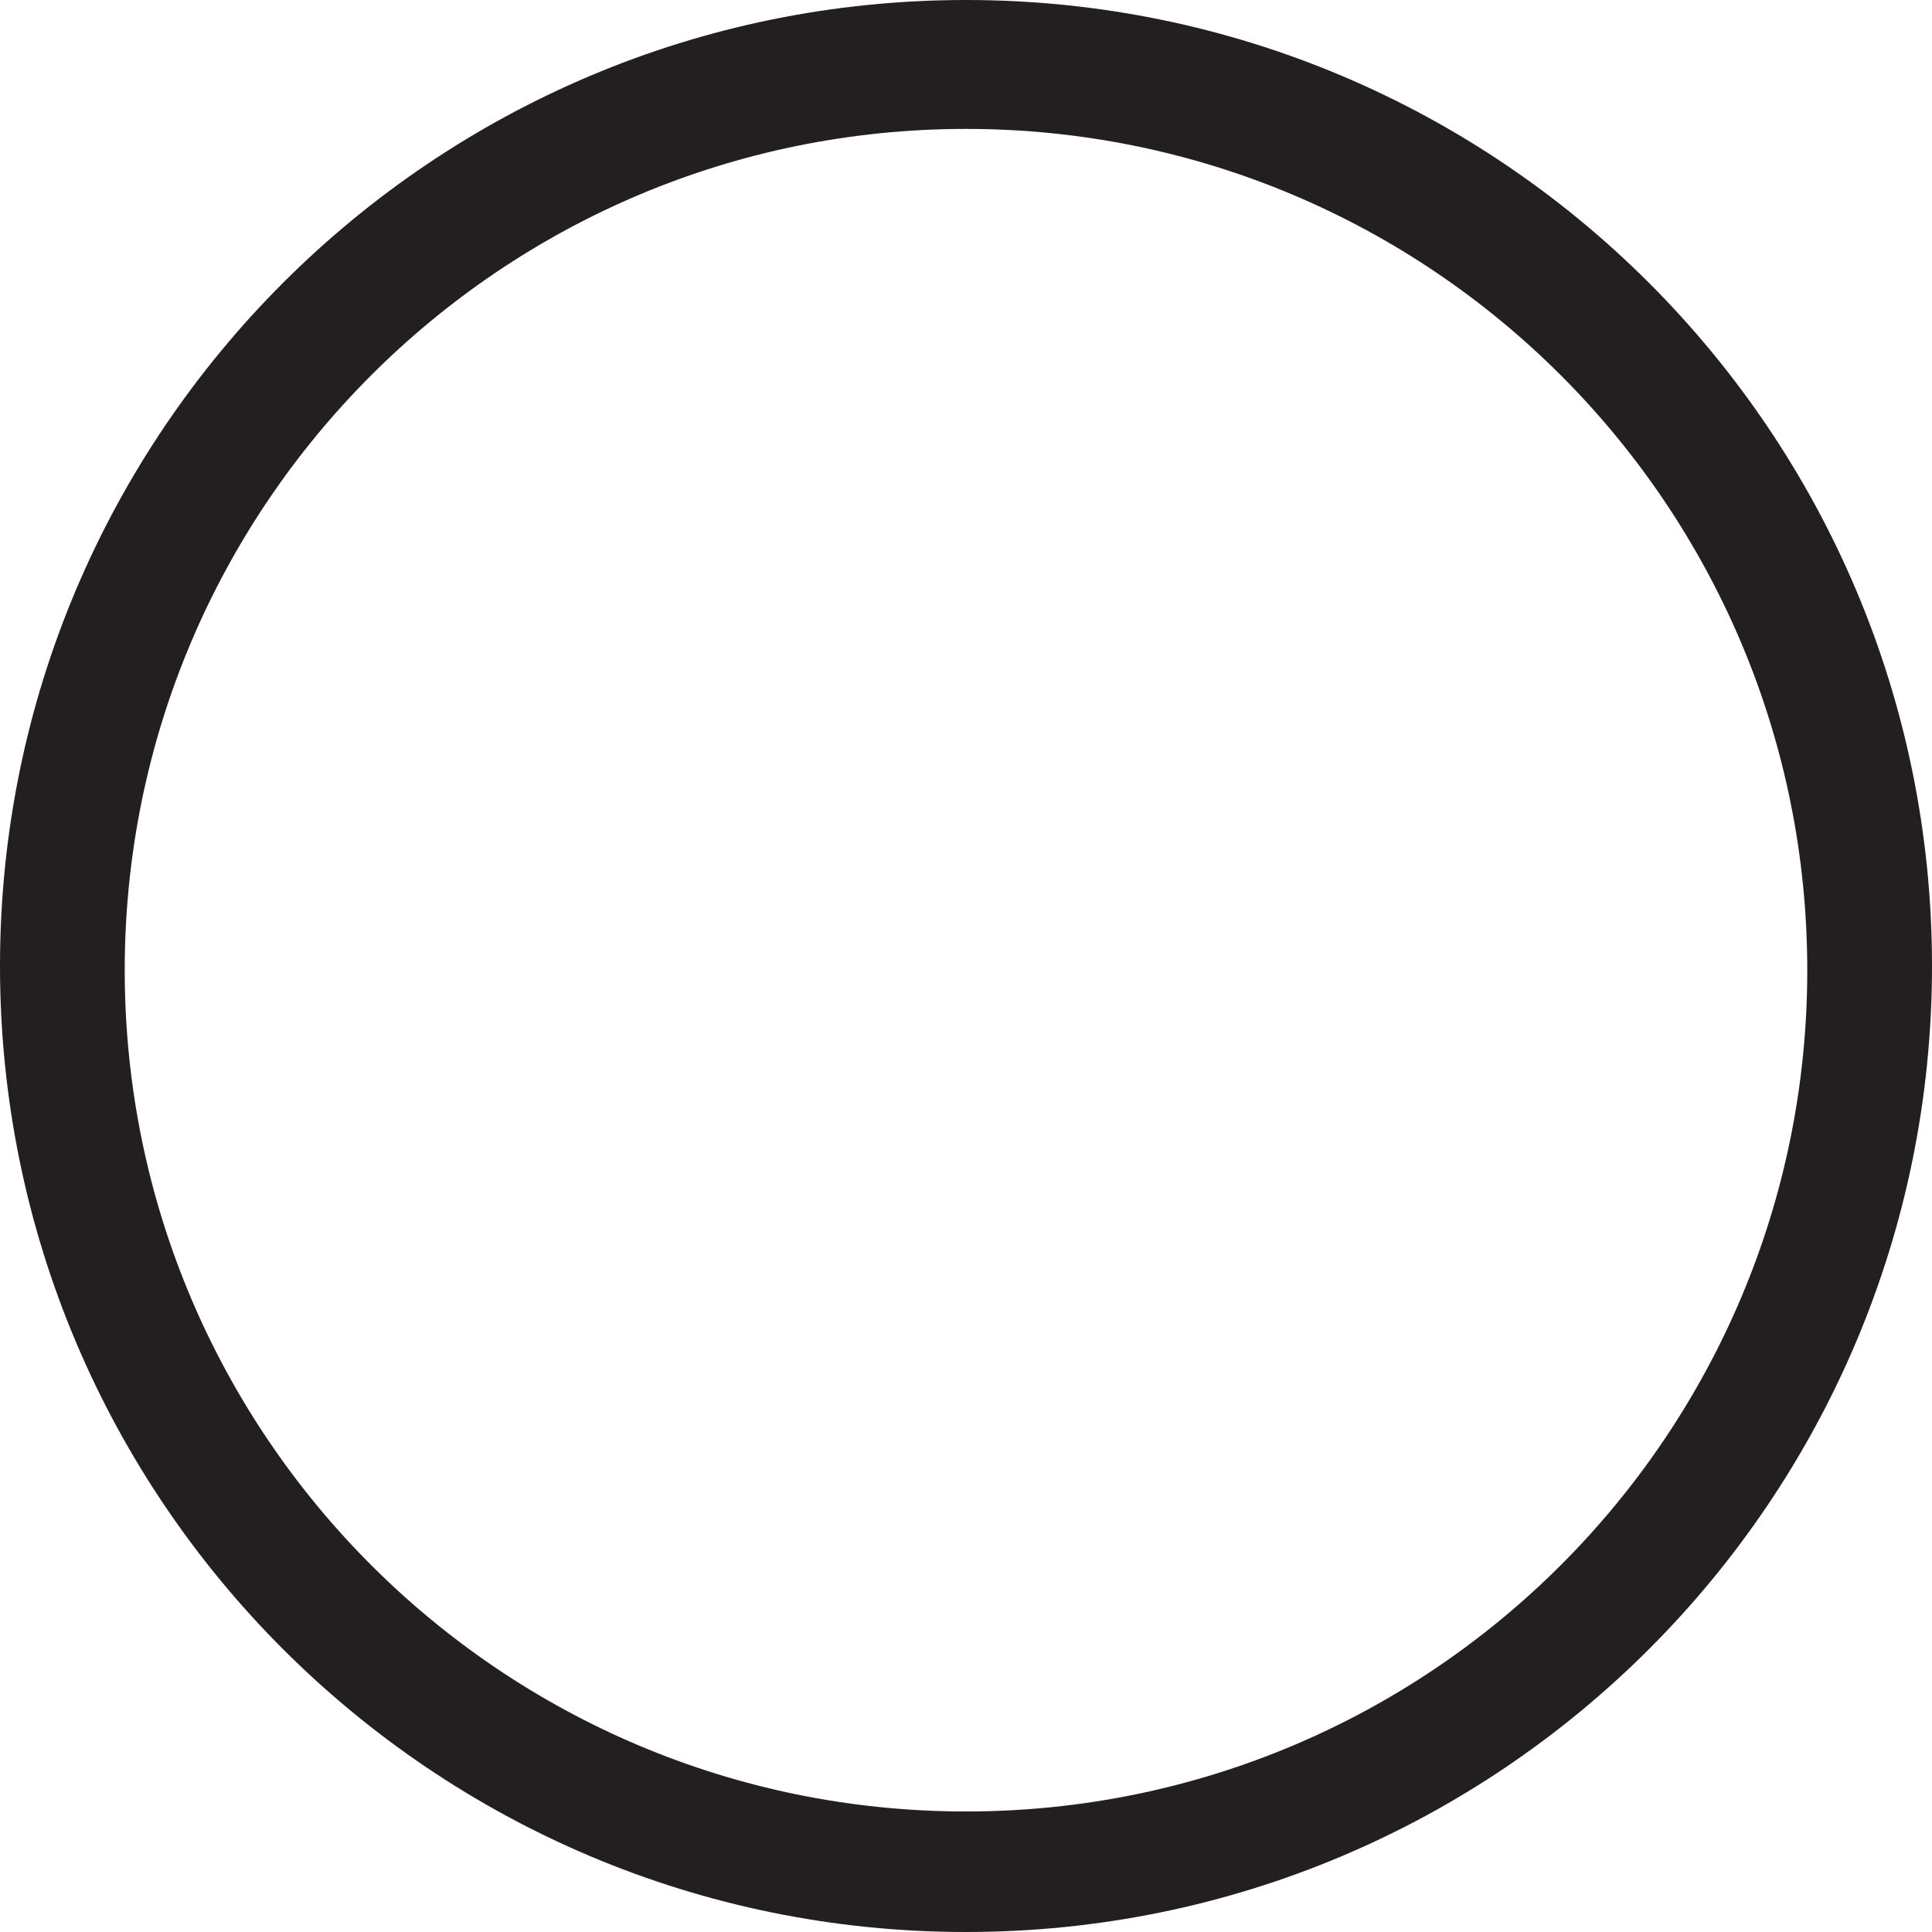
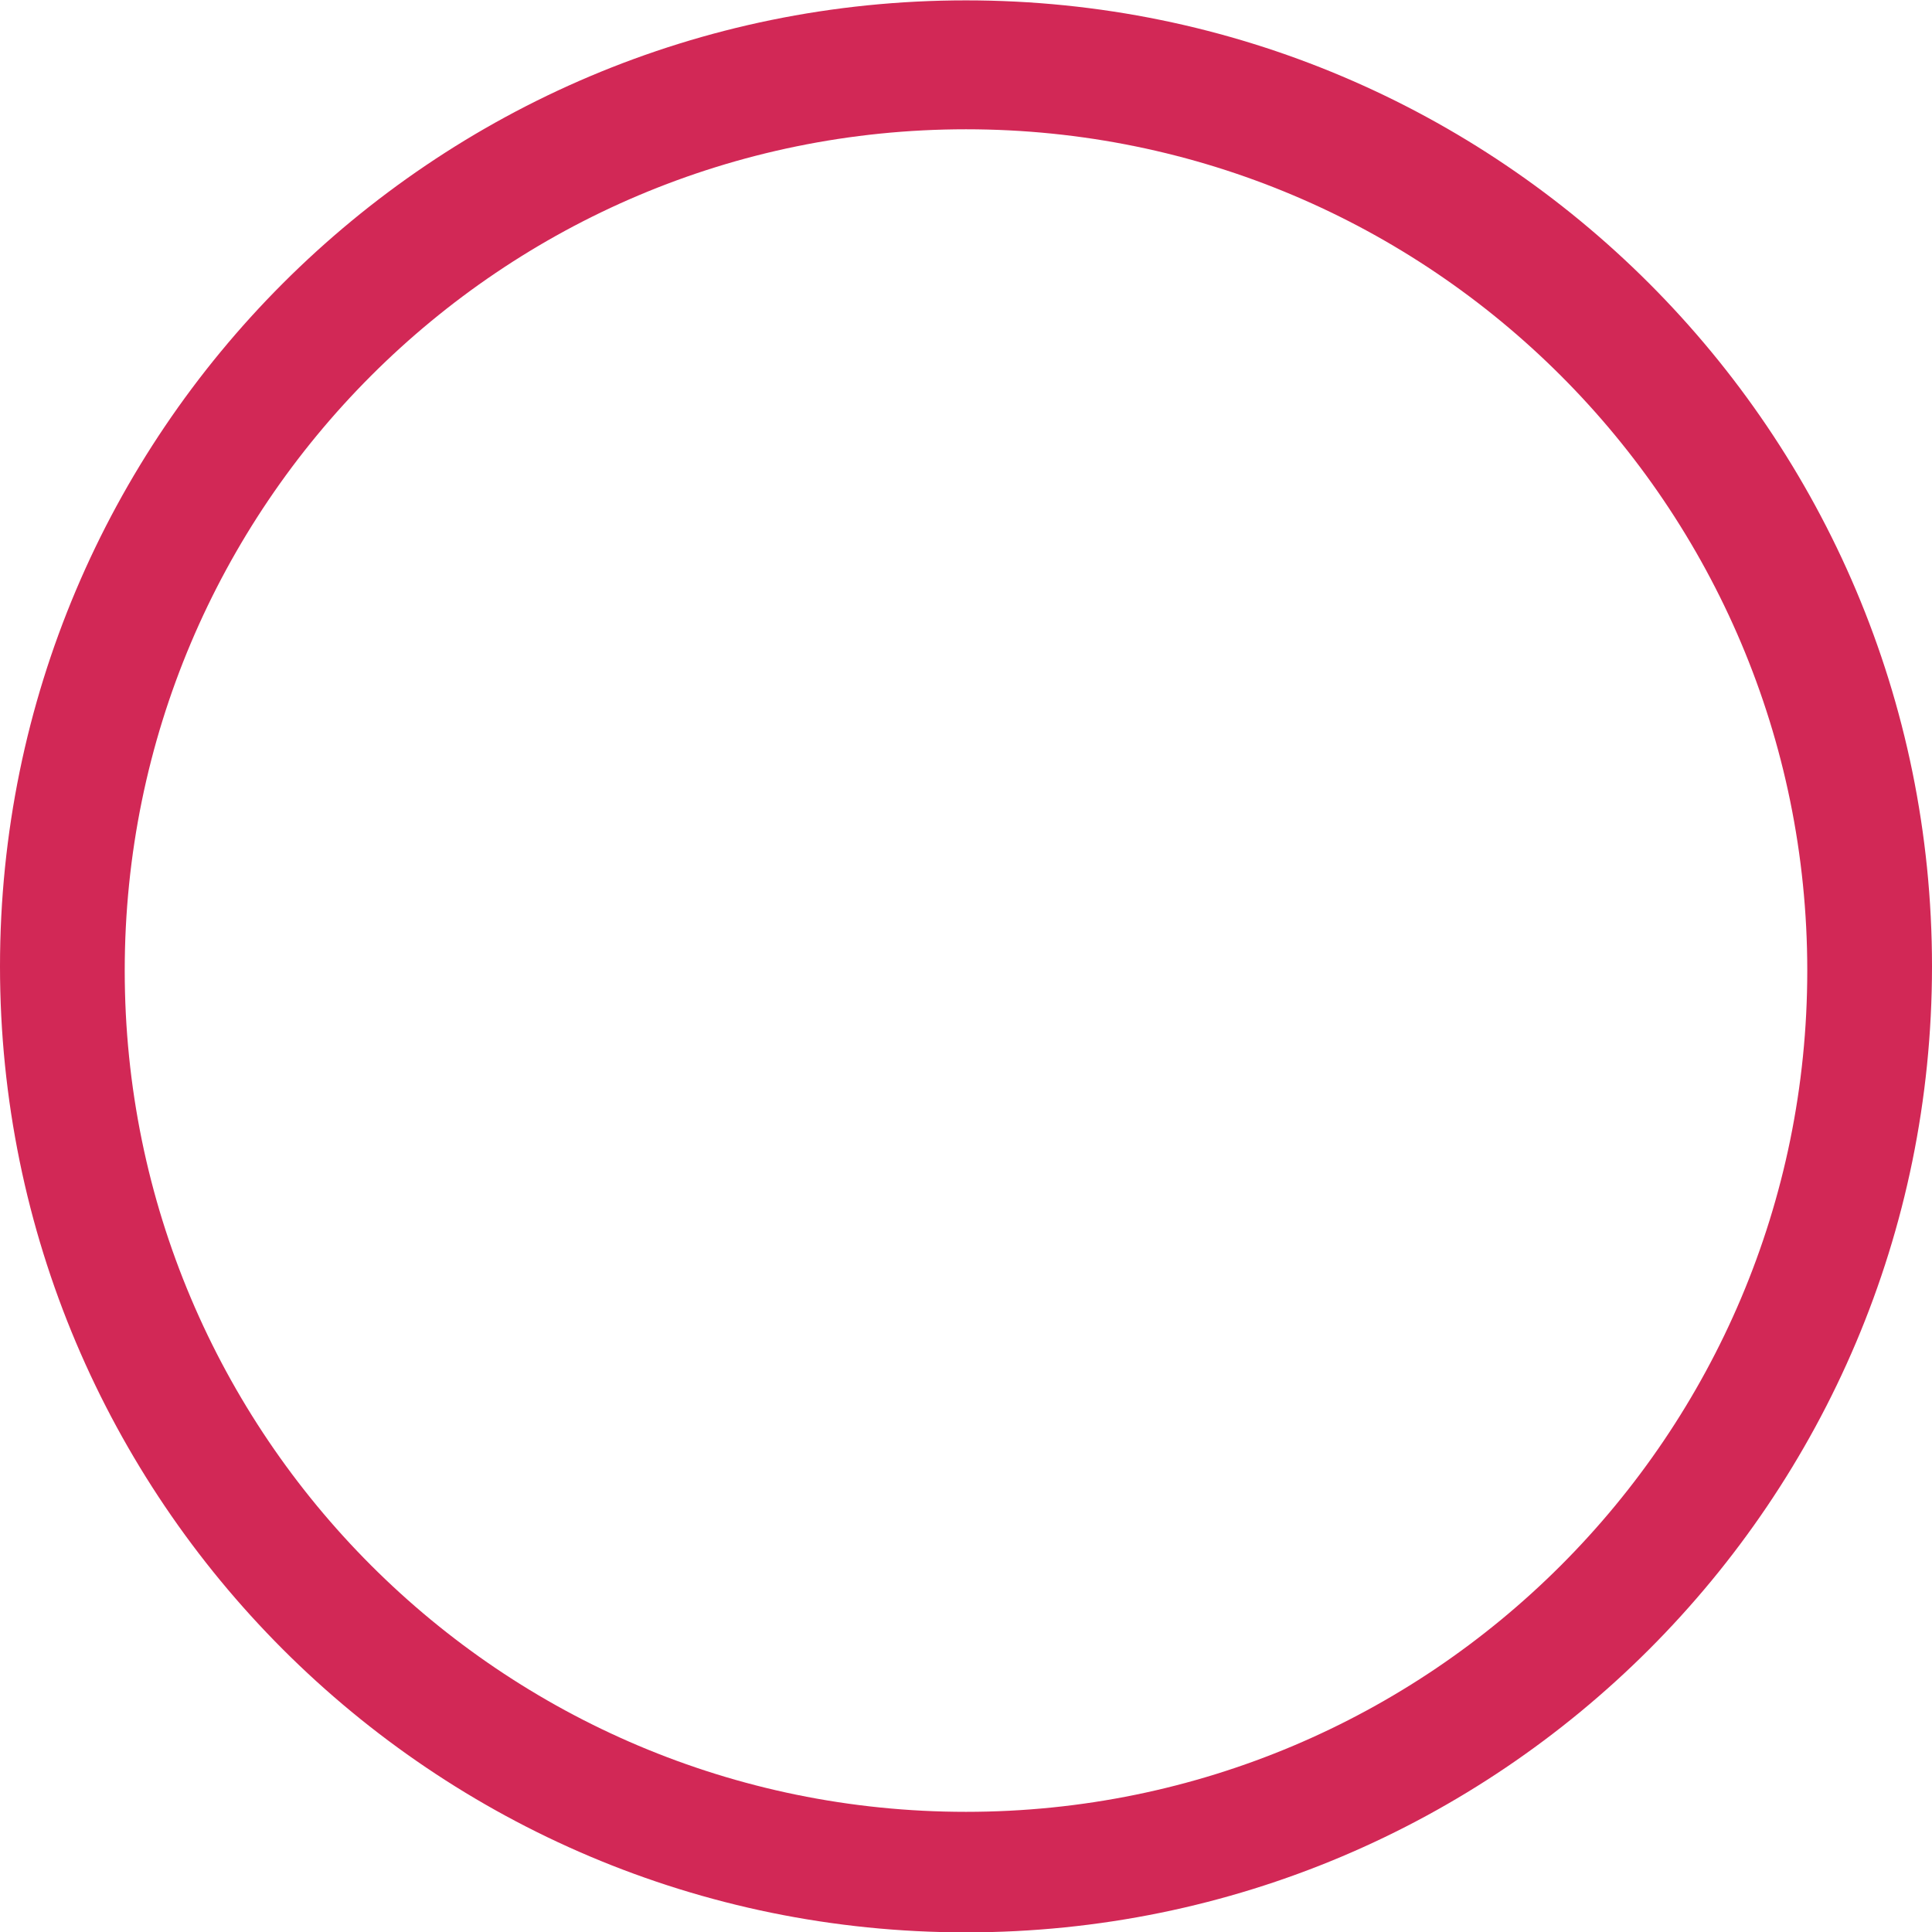
- <svg xmlns="http://www.w3.org/2000/svg" version="1.0" id="Layer_1" x="0px" y="0px" width="253px" height="253px" viewBox="22.5 69.048 253 253" enable-background="new 22.5 69.048 253 253" xml:space="preserve">
-   <path fill="#231F20" d="M149,69.048c-69.864,0-126.5,56.636-126.5,126.5c0,69.864,56.636,126.5,126.5,126.5 s126.5-56.636,126.5-126.5C275.5,125.685,218.864,69.048,149,69.048z M149,306.264c-60.844,0-110.167-49.323-110.167-110.167 C38.833,135.253,88.156,85.93,149,85.93c60.843,0,110.167,49.323,110.167,110.167C259.167,256.941,209.843,306.264,149,306.264z" />
+ <svg xmlns="http://www.w3.org/2000/svg" version="1.0" width="253" height="253" viewBox="22.5 69 253 253">
+   <path fill="#d22856" d="M149 69.048c-69.864 0-126.5 56.636-126.5 126.5s56.636 126.5 126.5 126.5 126.5-56.636 126.5-126.5c0-69.863-56.636-126.5-126.5-126.5zm0 237.216c-60.844 0-110.167-49.323-110.167-110.167S88.156 85.93 149 85.93c60.843 0 110.167 49.323 110.167 110.167S209.843 306.264 149 306.264z" />
</svg>
